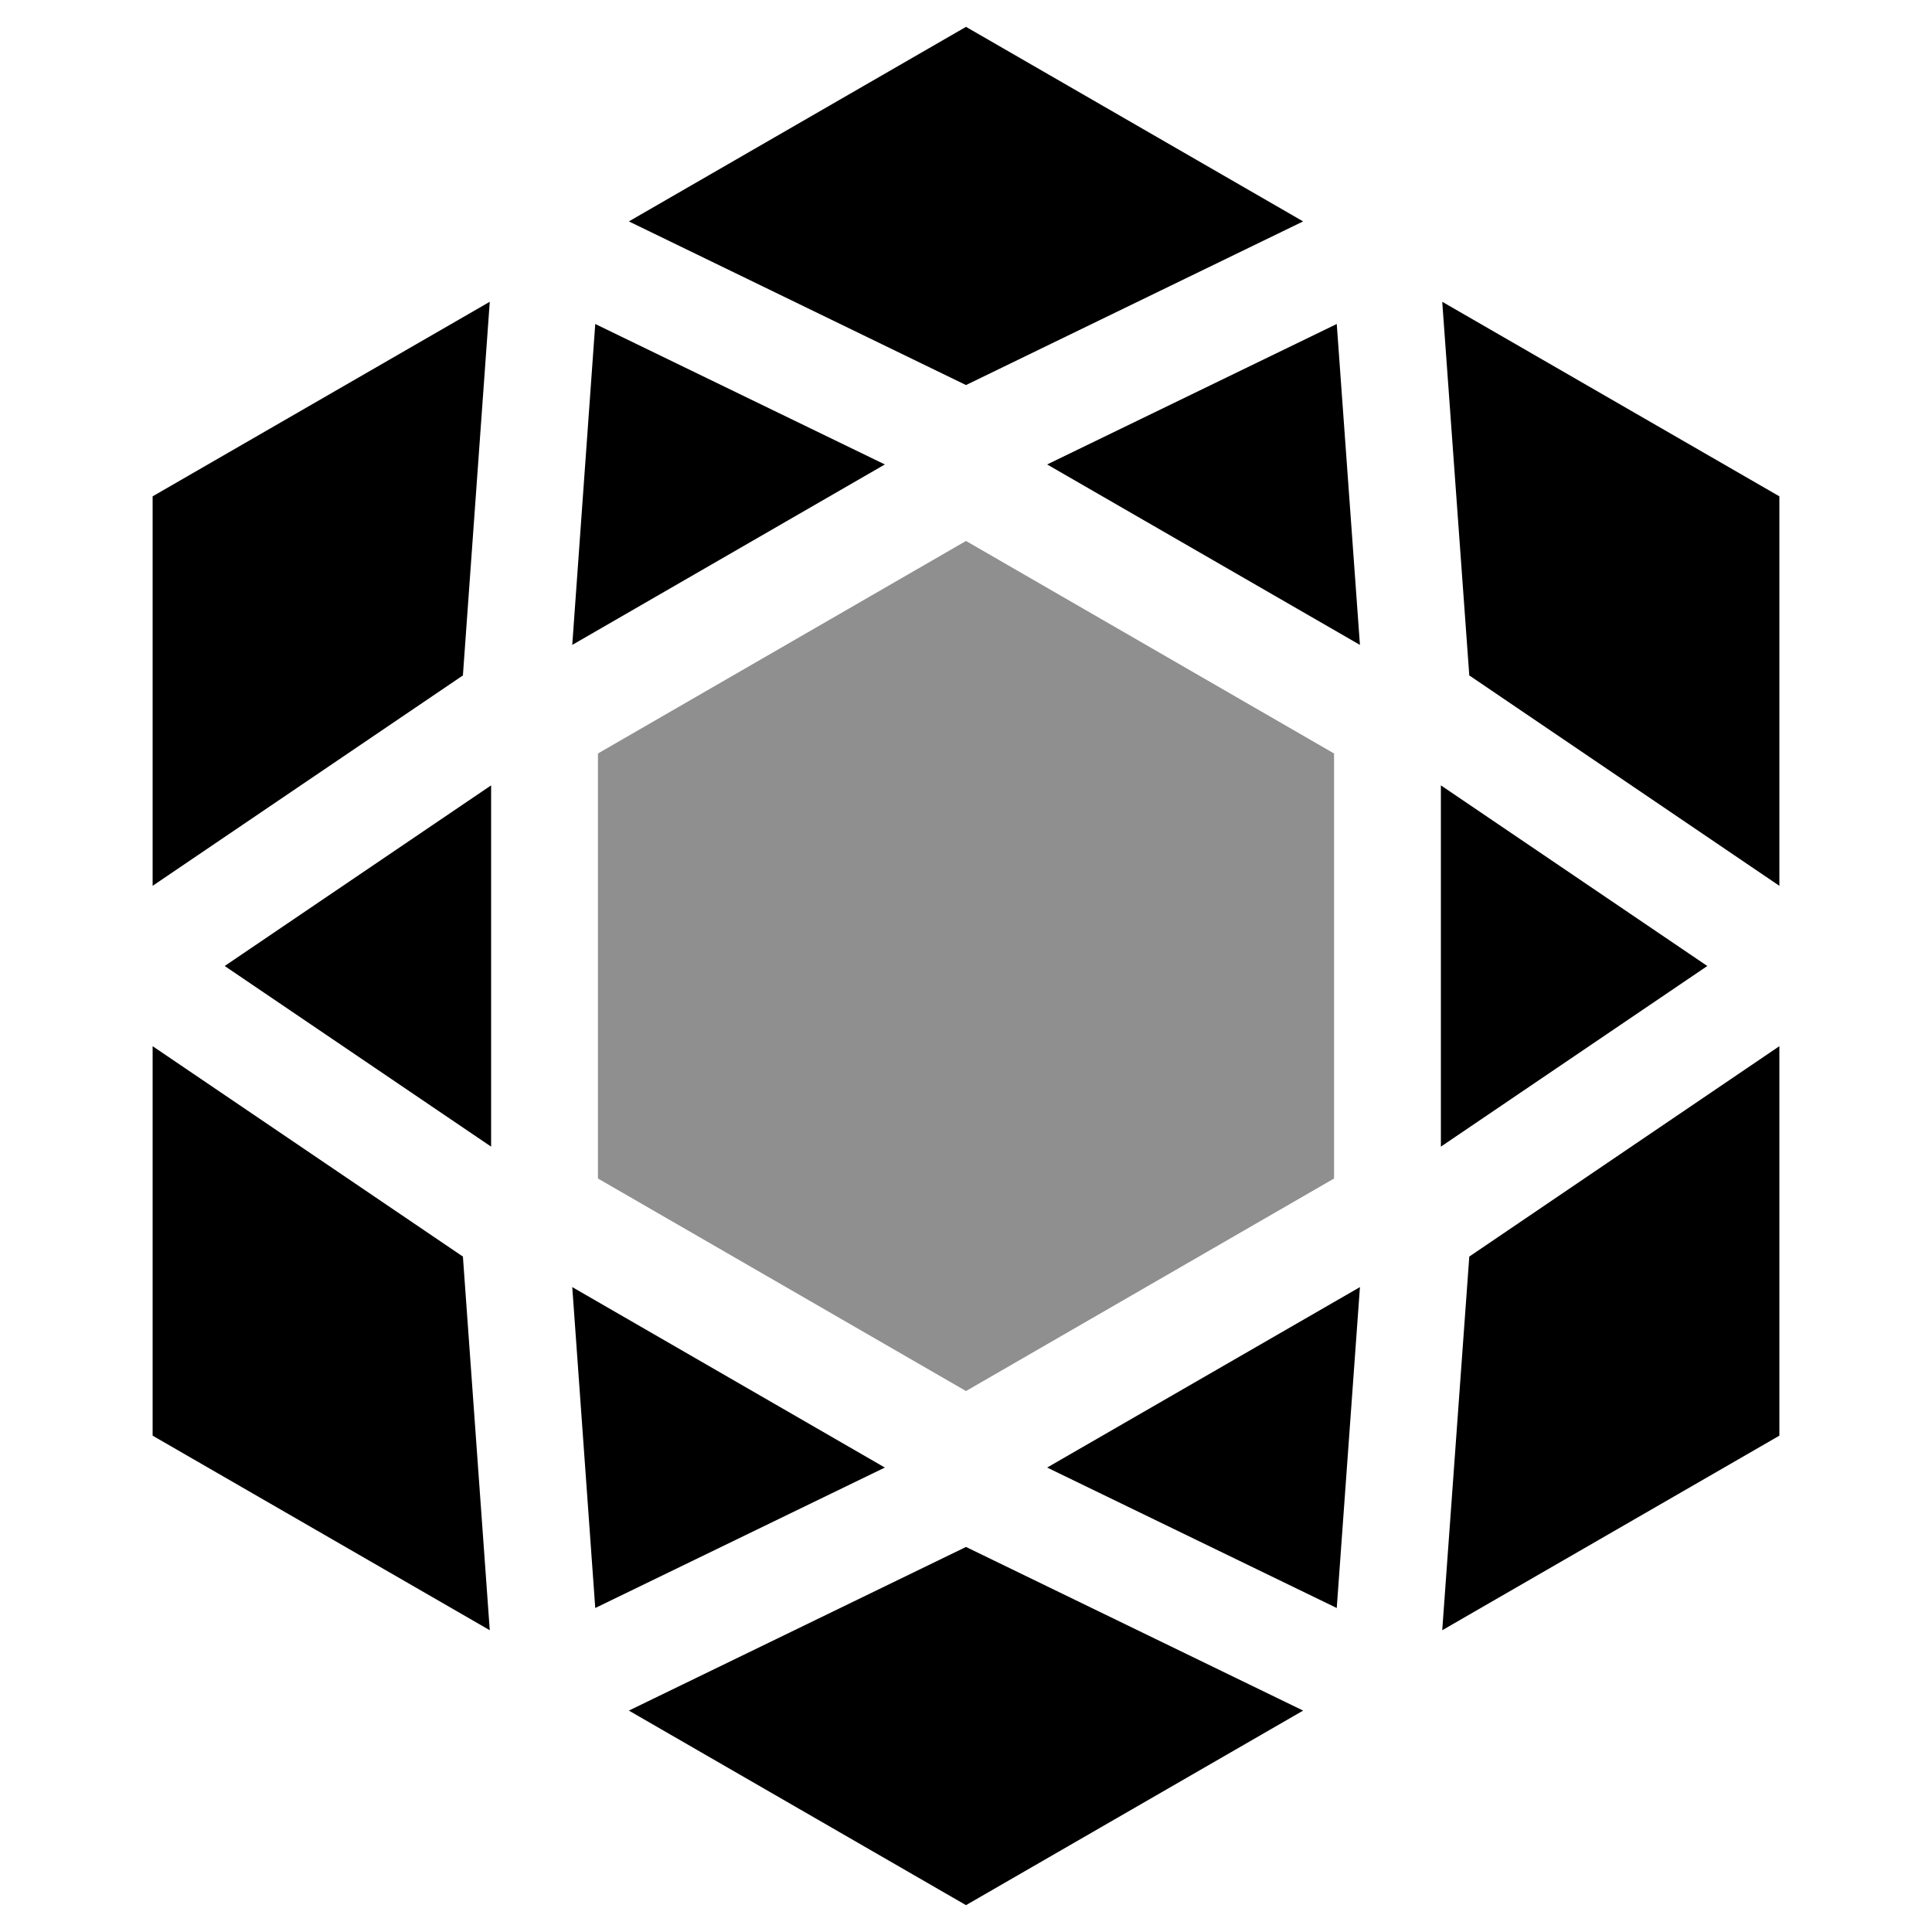
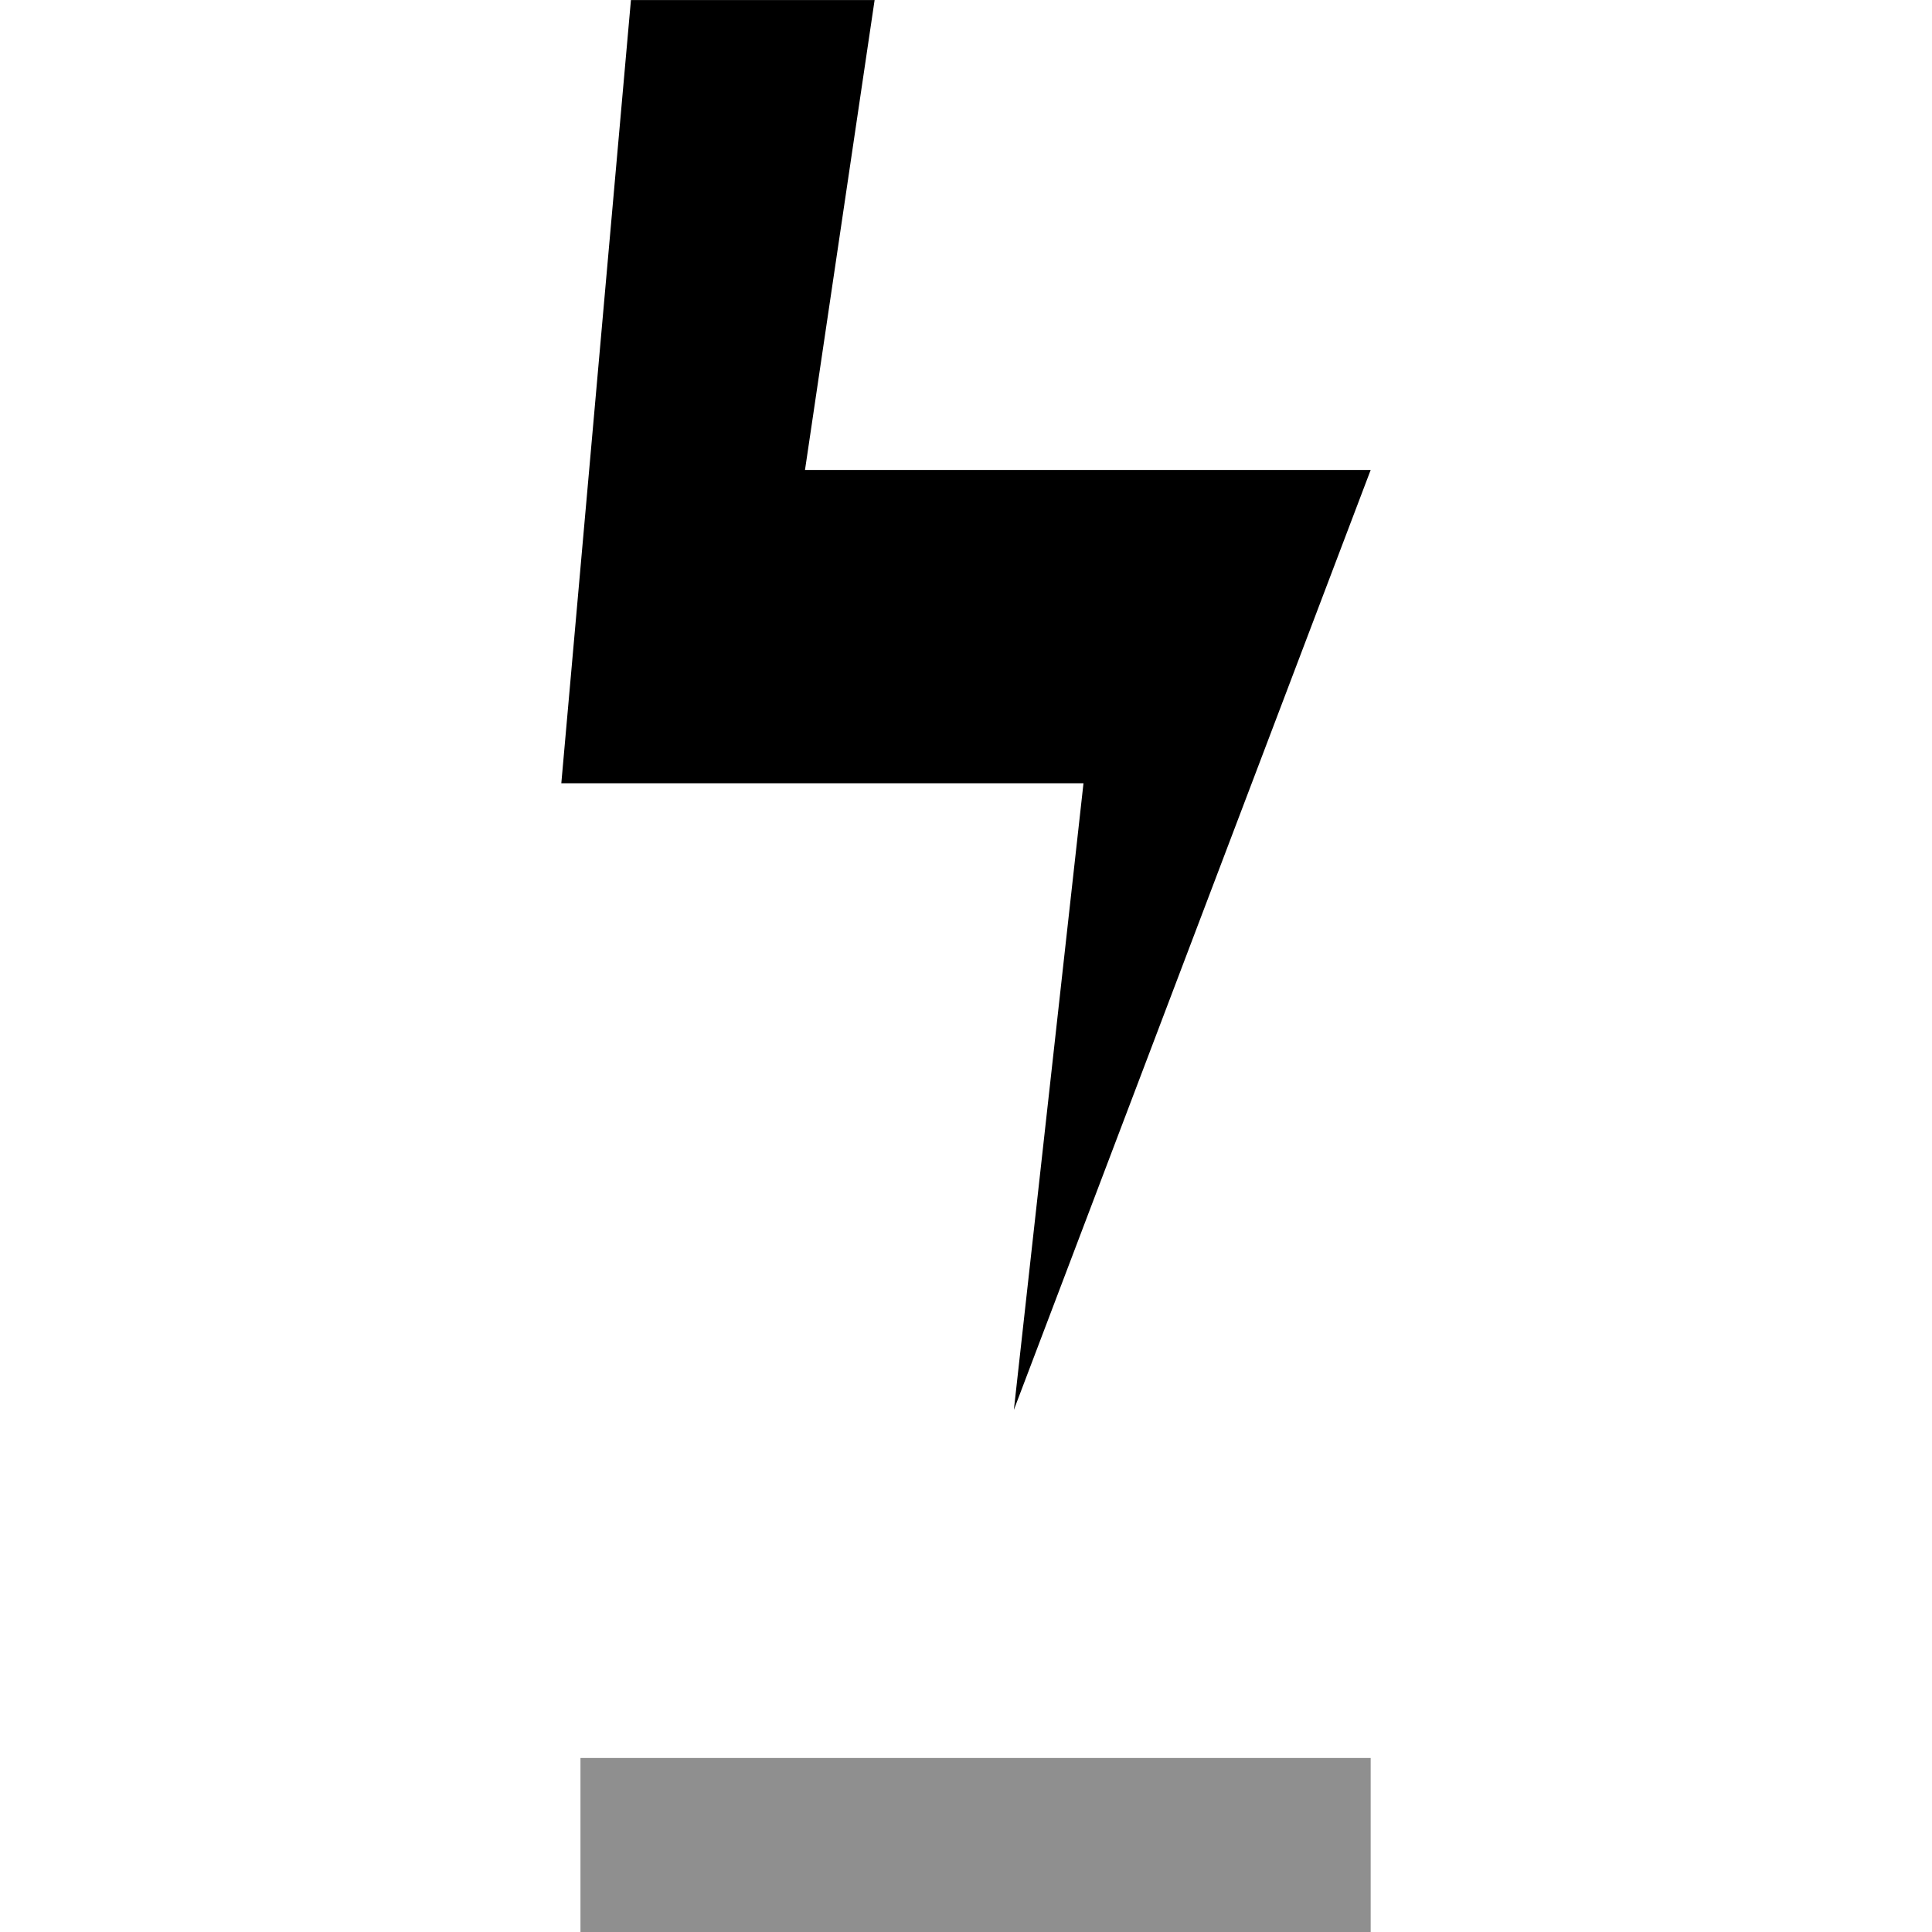
<svg xmlns="http://www.w3.org/2000/svg" width="32" height="32" viewBox="0 0 32 32">
-   <g transform="translate(2.144 0.000) scale(0.32)">
-     <path fill-rule="evenodd" d="M47.5 24.04L62.49 16.77L63.69 33.38Z" style="fill:#000000" />
-     <path fill-rule="evenodd" d="M67.88 40.65L81.67 50L67.88 59.35Z" style="fill:#000000" />
-     <path fill-rule="evenodd" d="M63.69 66.62L62.49 83.23L47.5 75.96Z" style="fill:#000000" />
-     <path fill-rule="evenodd" d="M39.1 75.96L24.11 83.23L22.92 66.62Z" style="fill:#000000" />
-     <path fill-rule="evenodd" d="M18.72 59.35L4.93 50L18.72 40.65Z" style="fill:#000000" />
-     <path fill-rule="evenodd" d="M22.92 33.38L24.11 16.77L39.1 24.04Z" style="fill:#000000" />
-     <path fill-rule="evenodd" d="M43.3 19.93L60.75 11.46L43.3 1.39L25.85 11.46Z" style="fill:#000000" />
-     <path fill-rule="evenodd" d="M69.35 34.96L85.4 45.85L85.4 25.69L67.95 15.62Z" style="fill:#000000" />
-     <path fill-rule="evenodd" d="M69.35 65.04L67.95 84.38L85.4 74.31L85.4 54.15Z" style="fill:#000000" />
-     <path fill-rule="evenodd" d="M43.3 80.07L25.85 88.54L43.3 98.61L60.75 88.54Z" style="fill:#000000" />
-     <path fill-rule="evenodd" d="M17.26 65.04L1.2 54.15L1.2 74.31L18.65 84.38Z" style="fill:#000000" />
-     <path fill-rule="evenodd" d="M17.26 34.96L18.65 15.62L1.2 25.69L1.2 45.85Z" style="fill:#000000" />
-     <path fill-rule="evenodd" d="M43.3 28L62.35 39L62.35 61L43.3 72L24.25 61L24.25 39Z" style="fill:#8f8f8f" />
+   <g transform="translate(-42.595 -1.441) scale(0.28829)">
+     <path d="M184 5L198 5L194 32L226.5 32L206 86L210 50L180 50Z" fill="#000000" />
+     <rect x="181.1" y="106" width="45.4" height="10" fill="#8f8f8f" />
  </g>
</svg>
